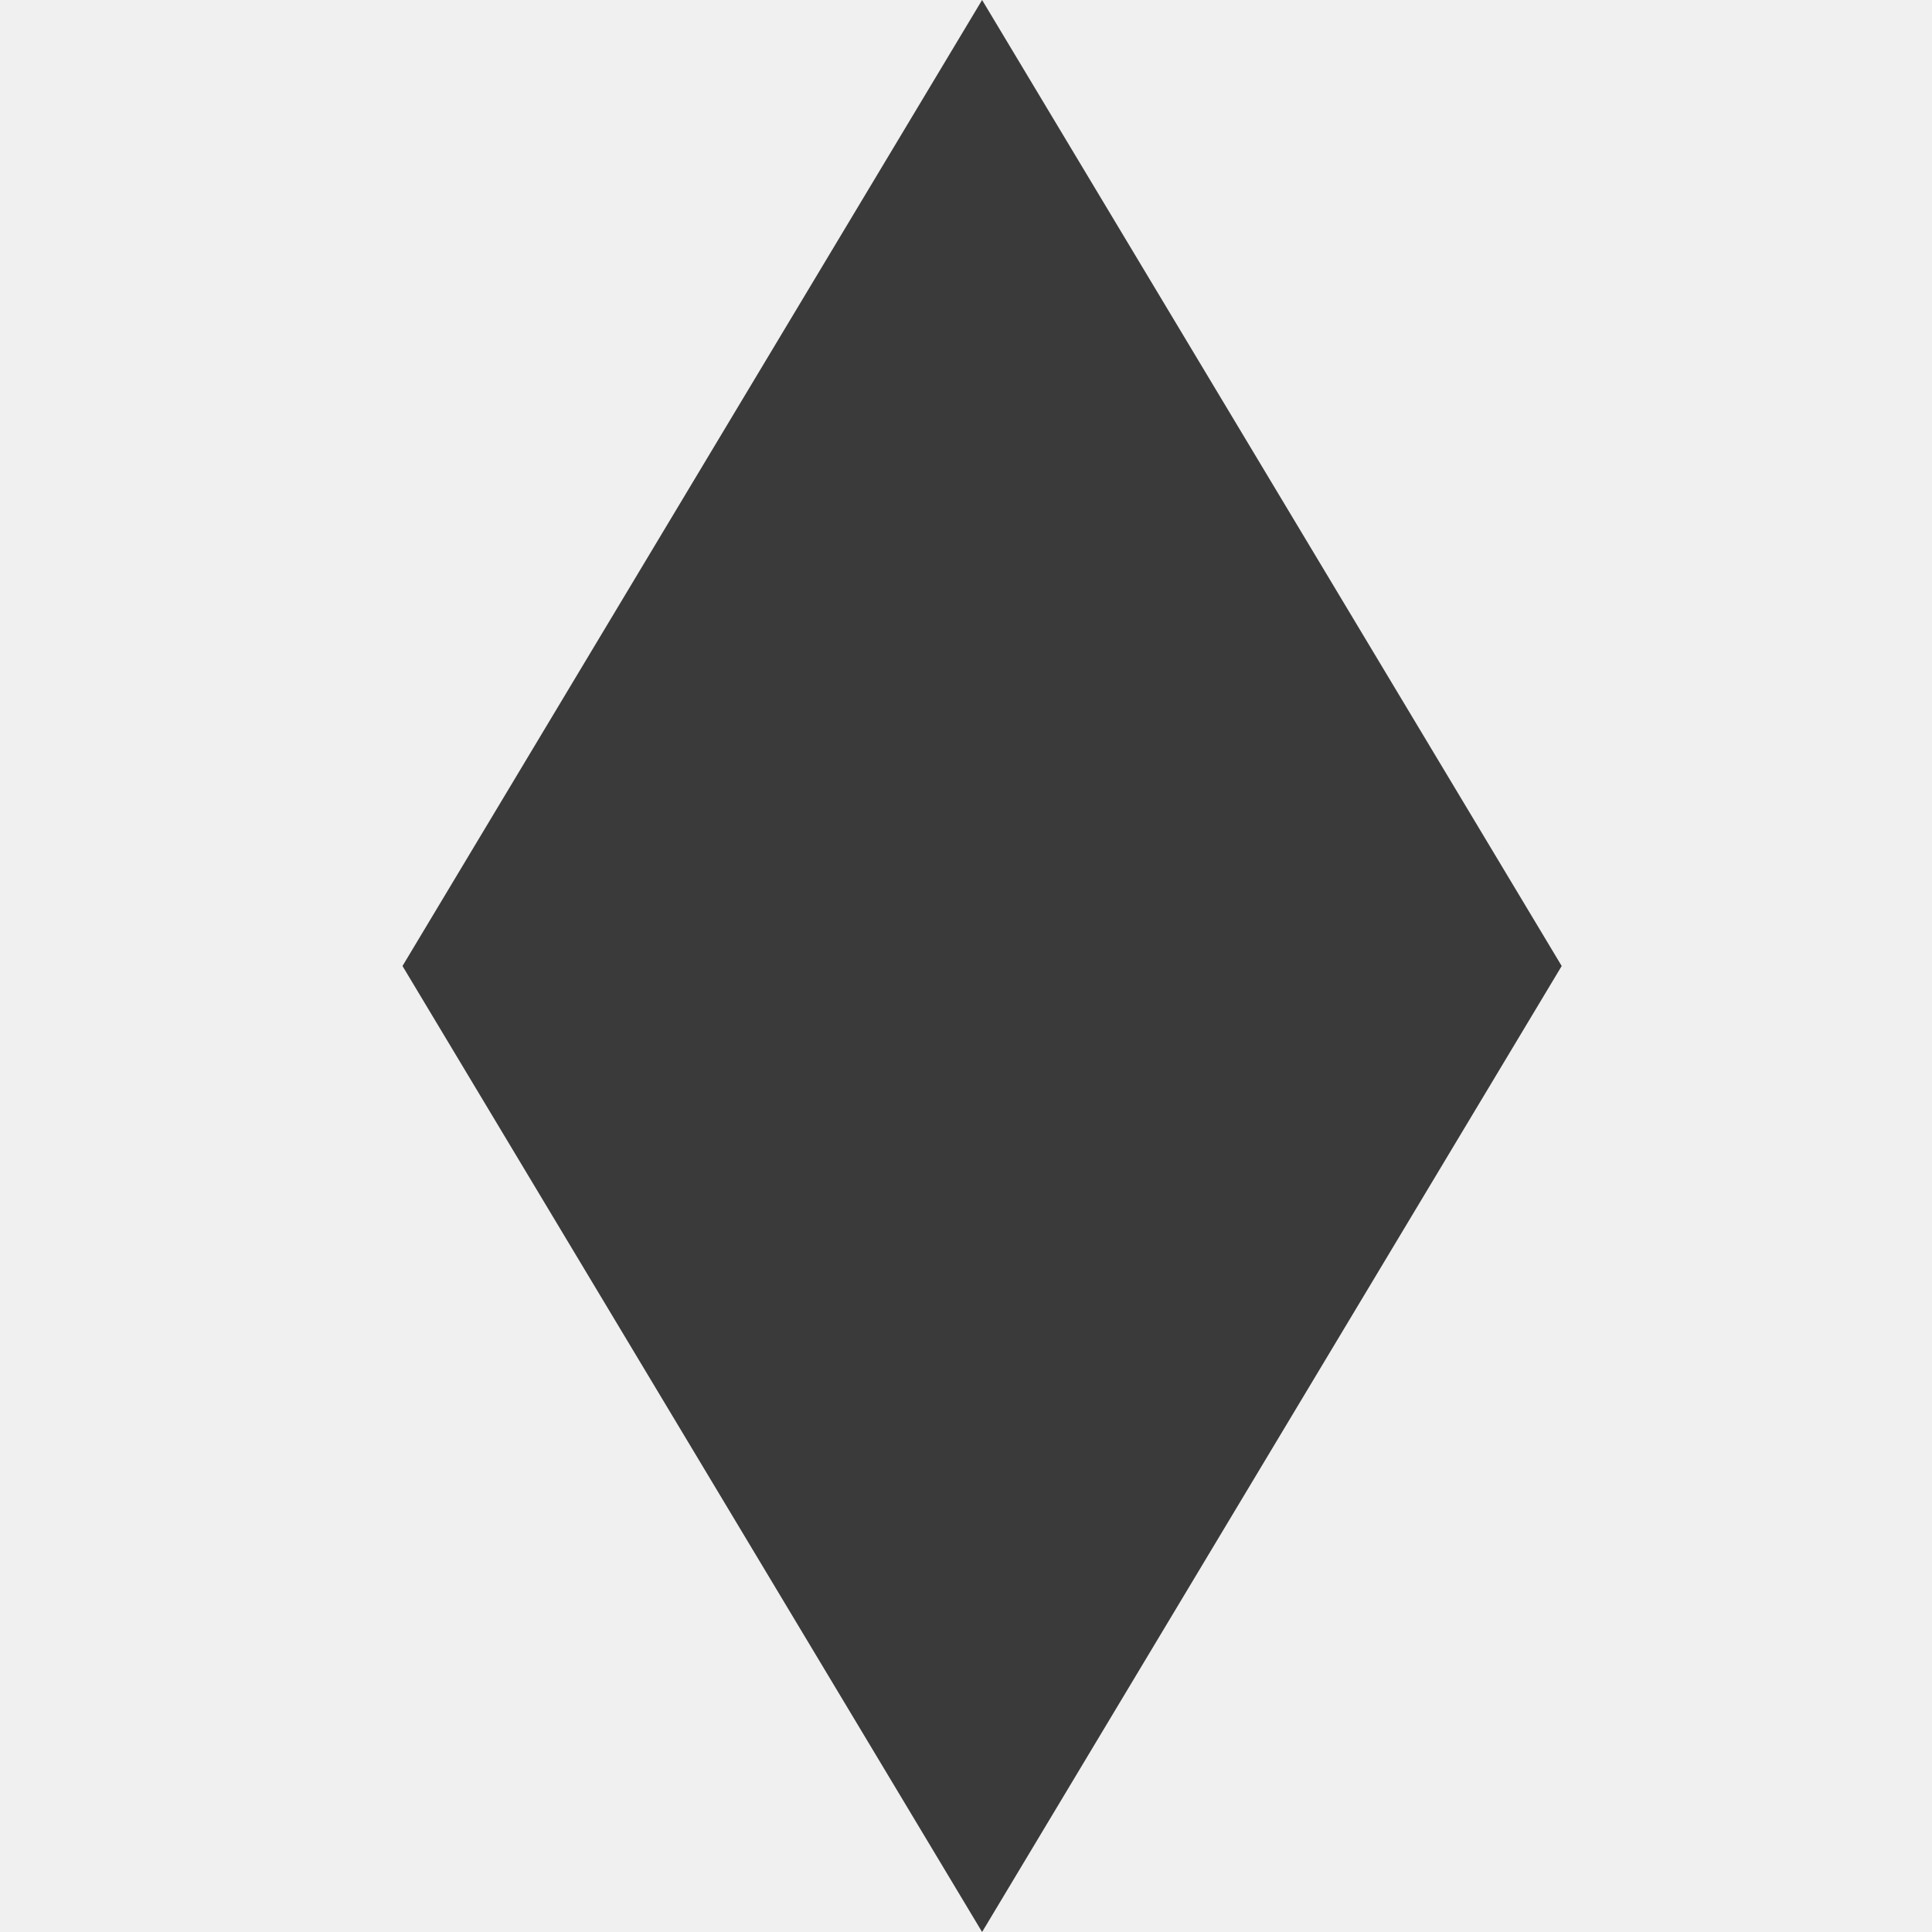
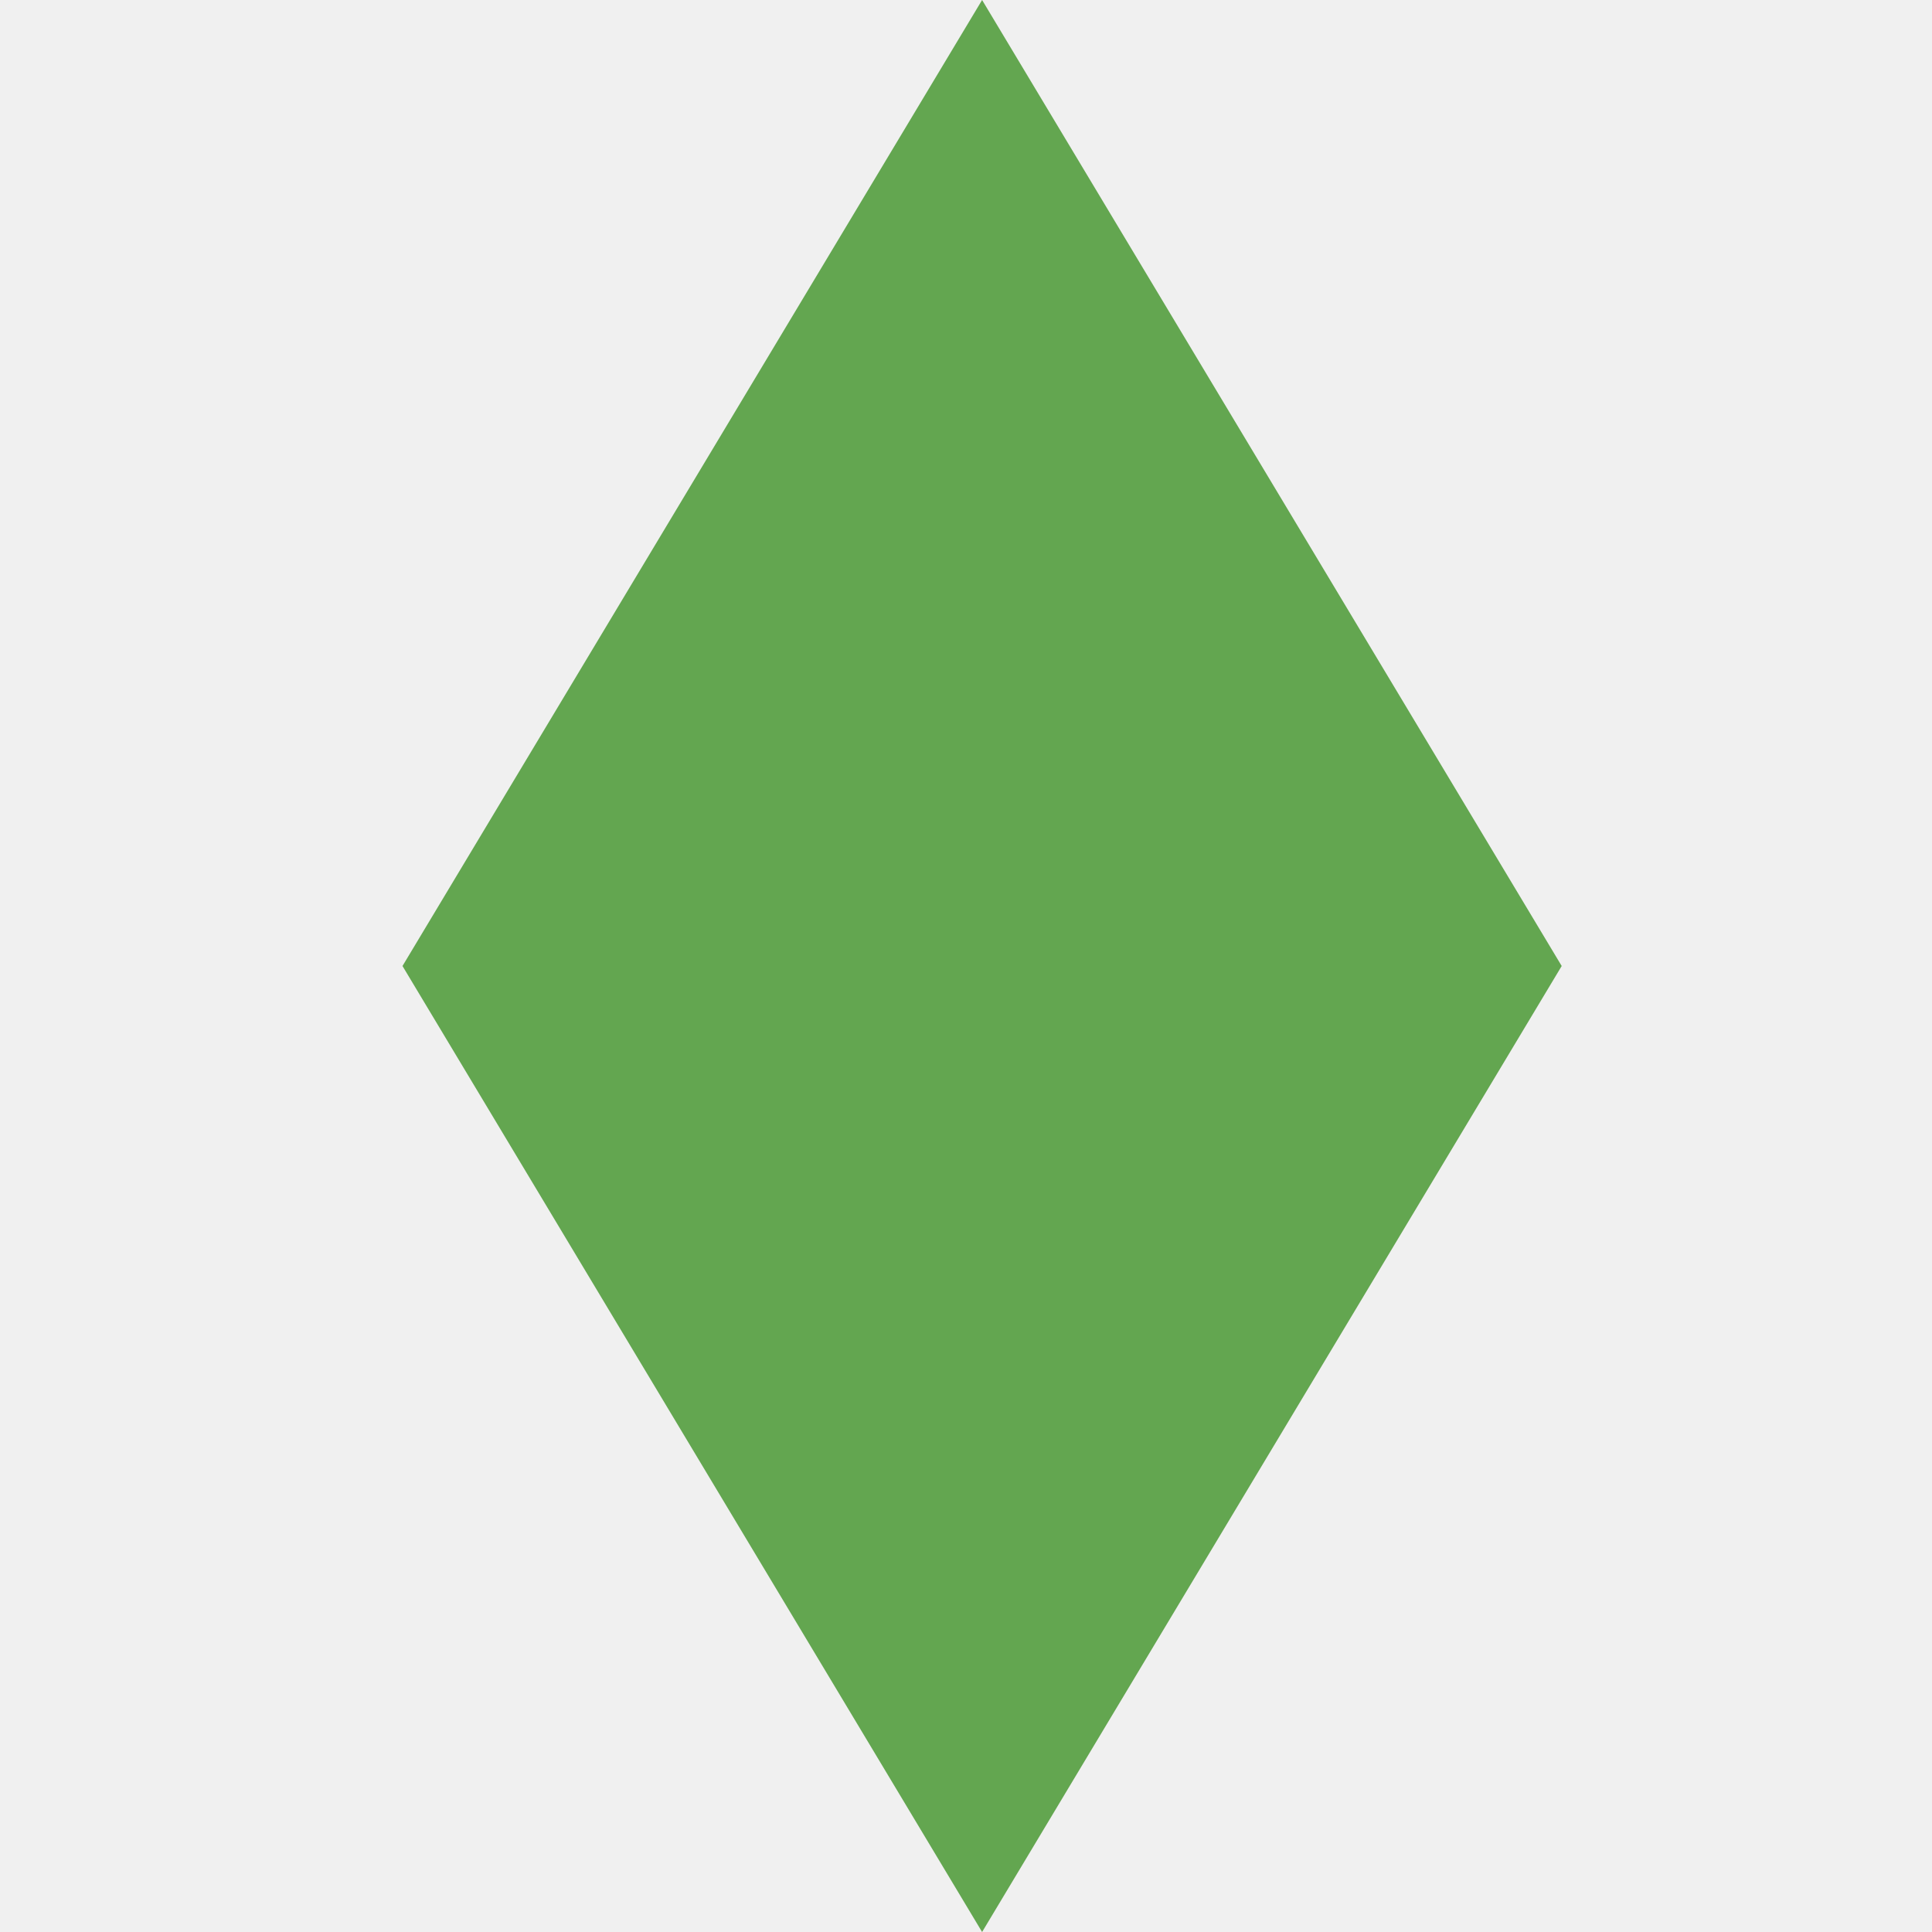
<svg xmlns="http://www.w3.org/2000/svg" width="12" height="12" viewBox="0 0 12 12" fill="none">
-   <g clip-path="url(#clip0_1854_180007)">
-     <path d="M6.1 0L9.7 6L6.1 12L2.5 6L6.1 0Z" fill="#3A3A3A" />
+   <g clip-path="url(#clip0_11294_534978)">
+     <path d="M6.1 0L9.7 6L6.1 12L2.5 6L6.1 0Z" fill="#63A650" />
  </g>
  <defs>
-     <clipPath id="clip0_1854_180007">
+     <clipPath id="clip0_11294_534978">
      <rect width="12" height="12" fill="white" />
    </clipPath>
  </defs>
</svg>
